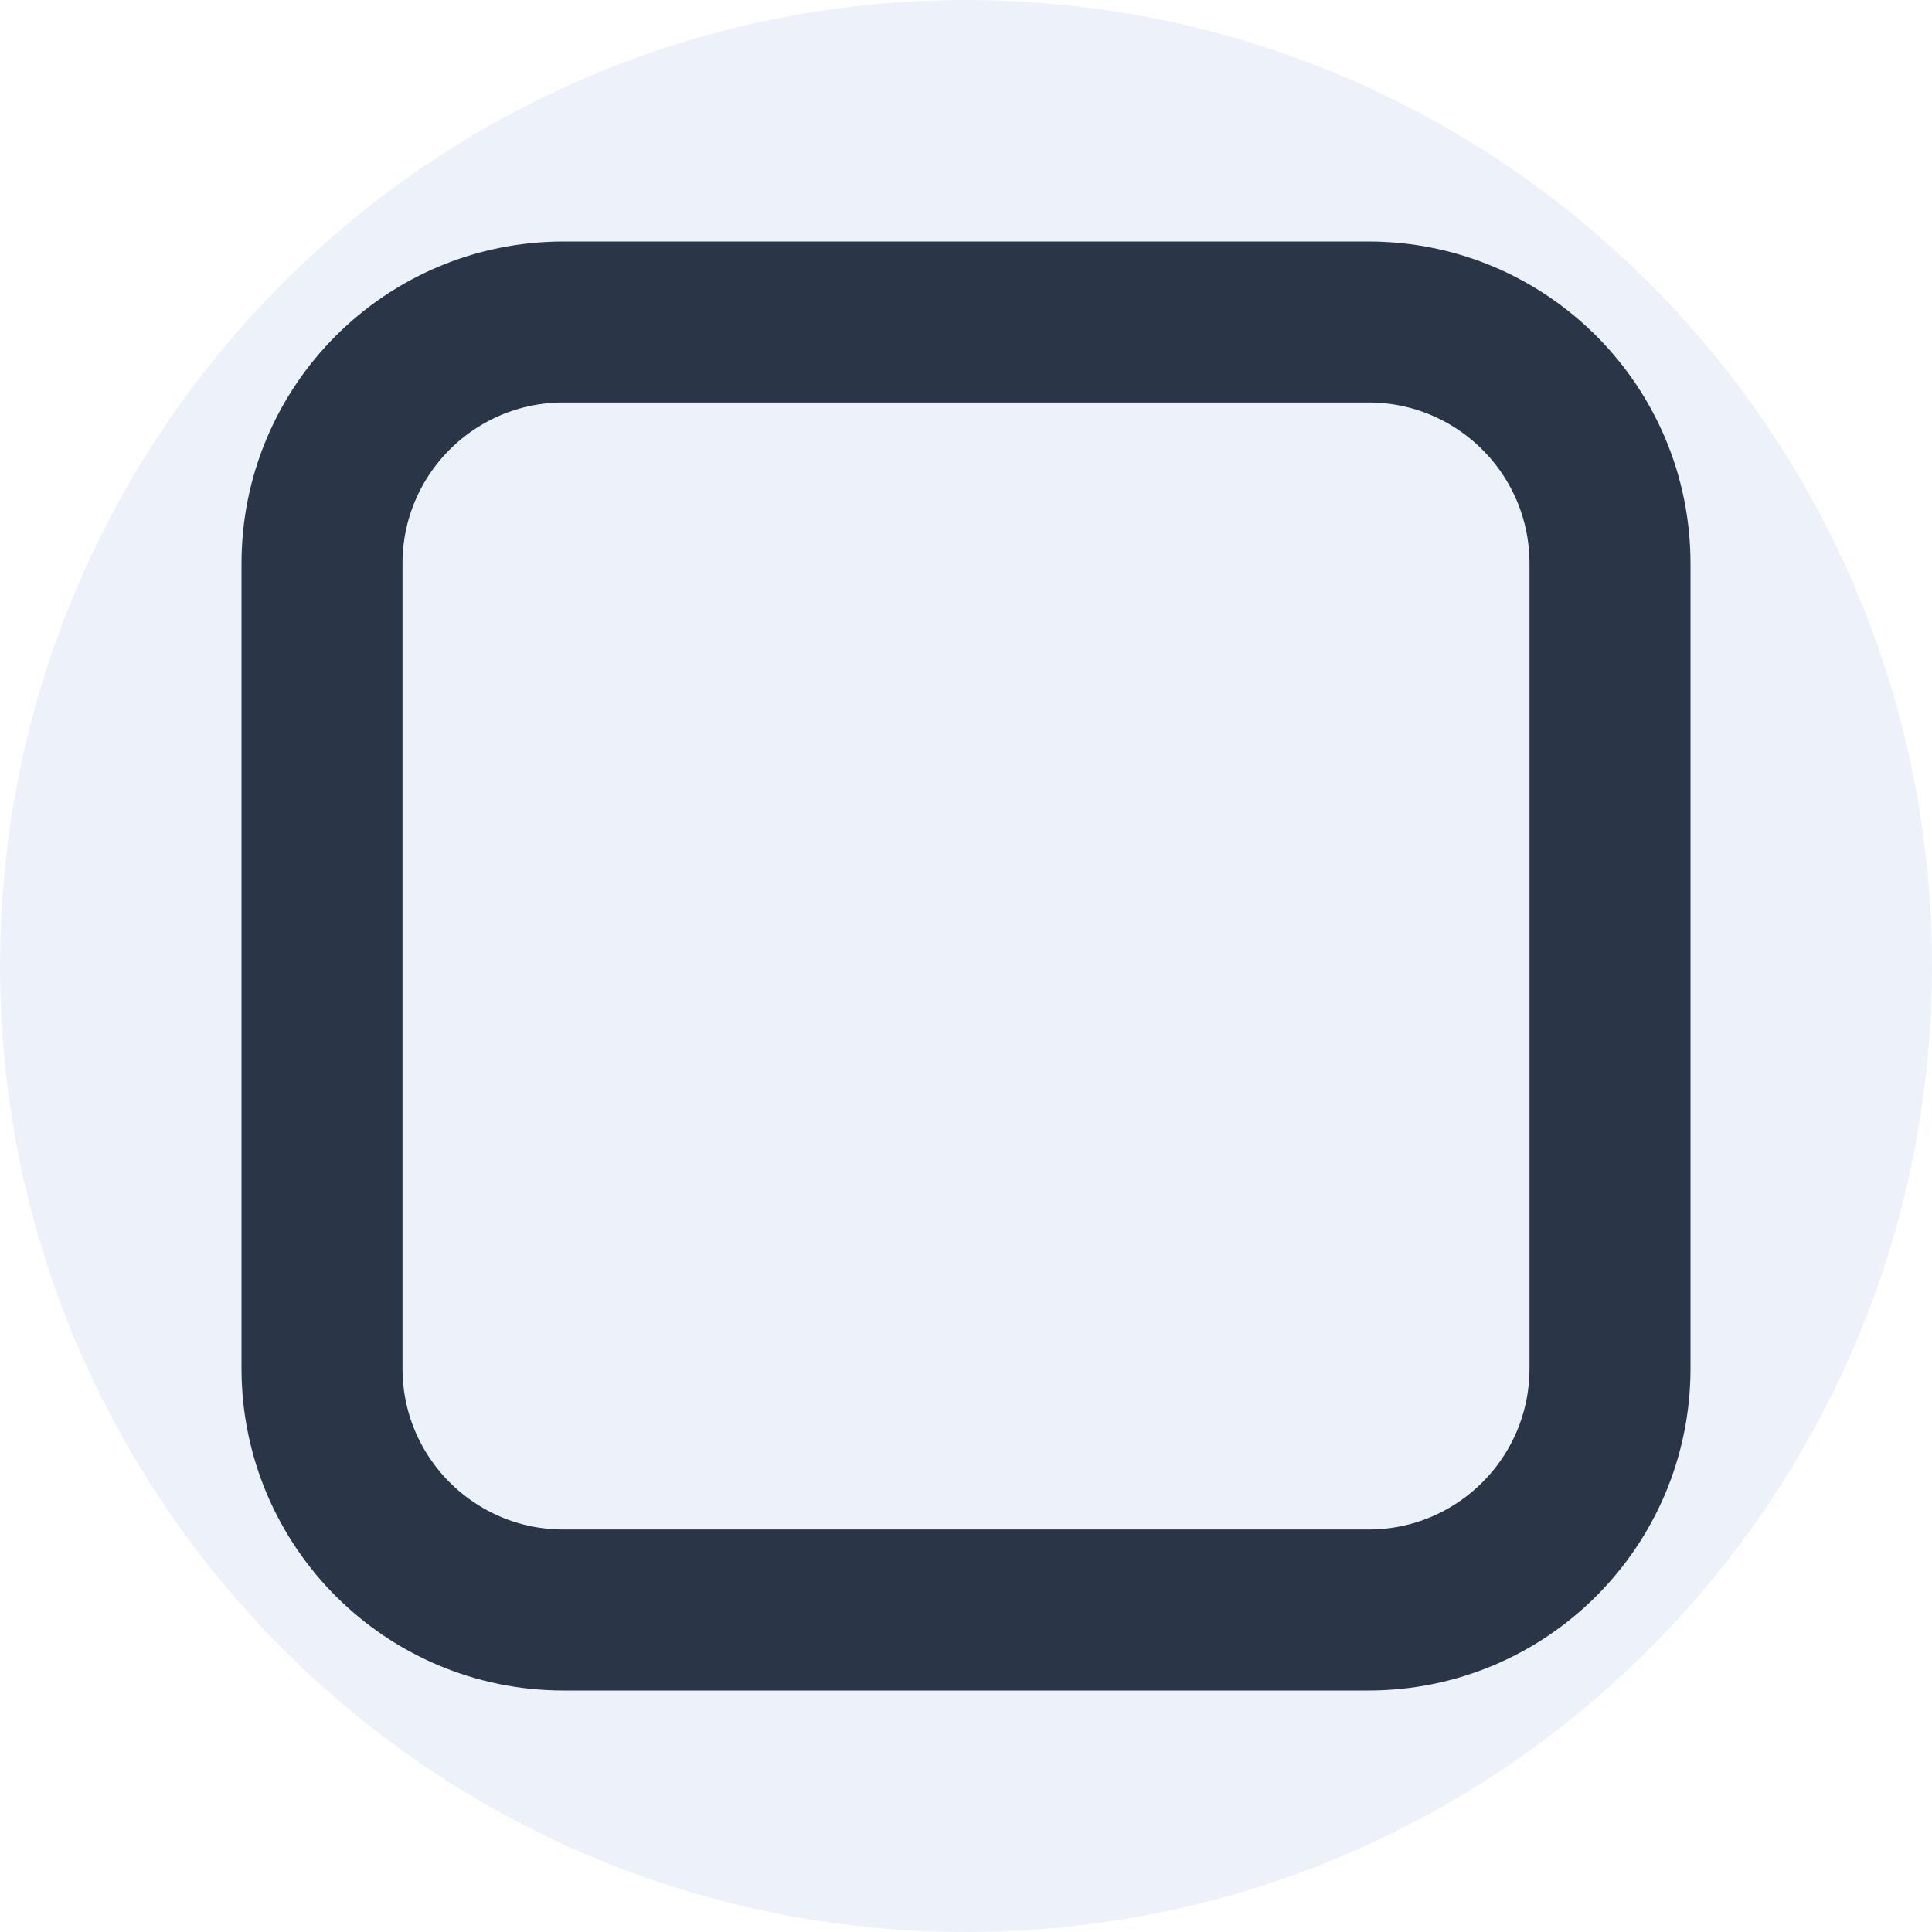
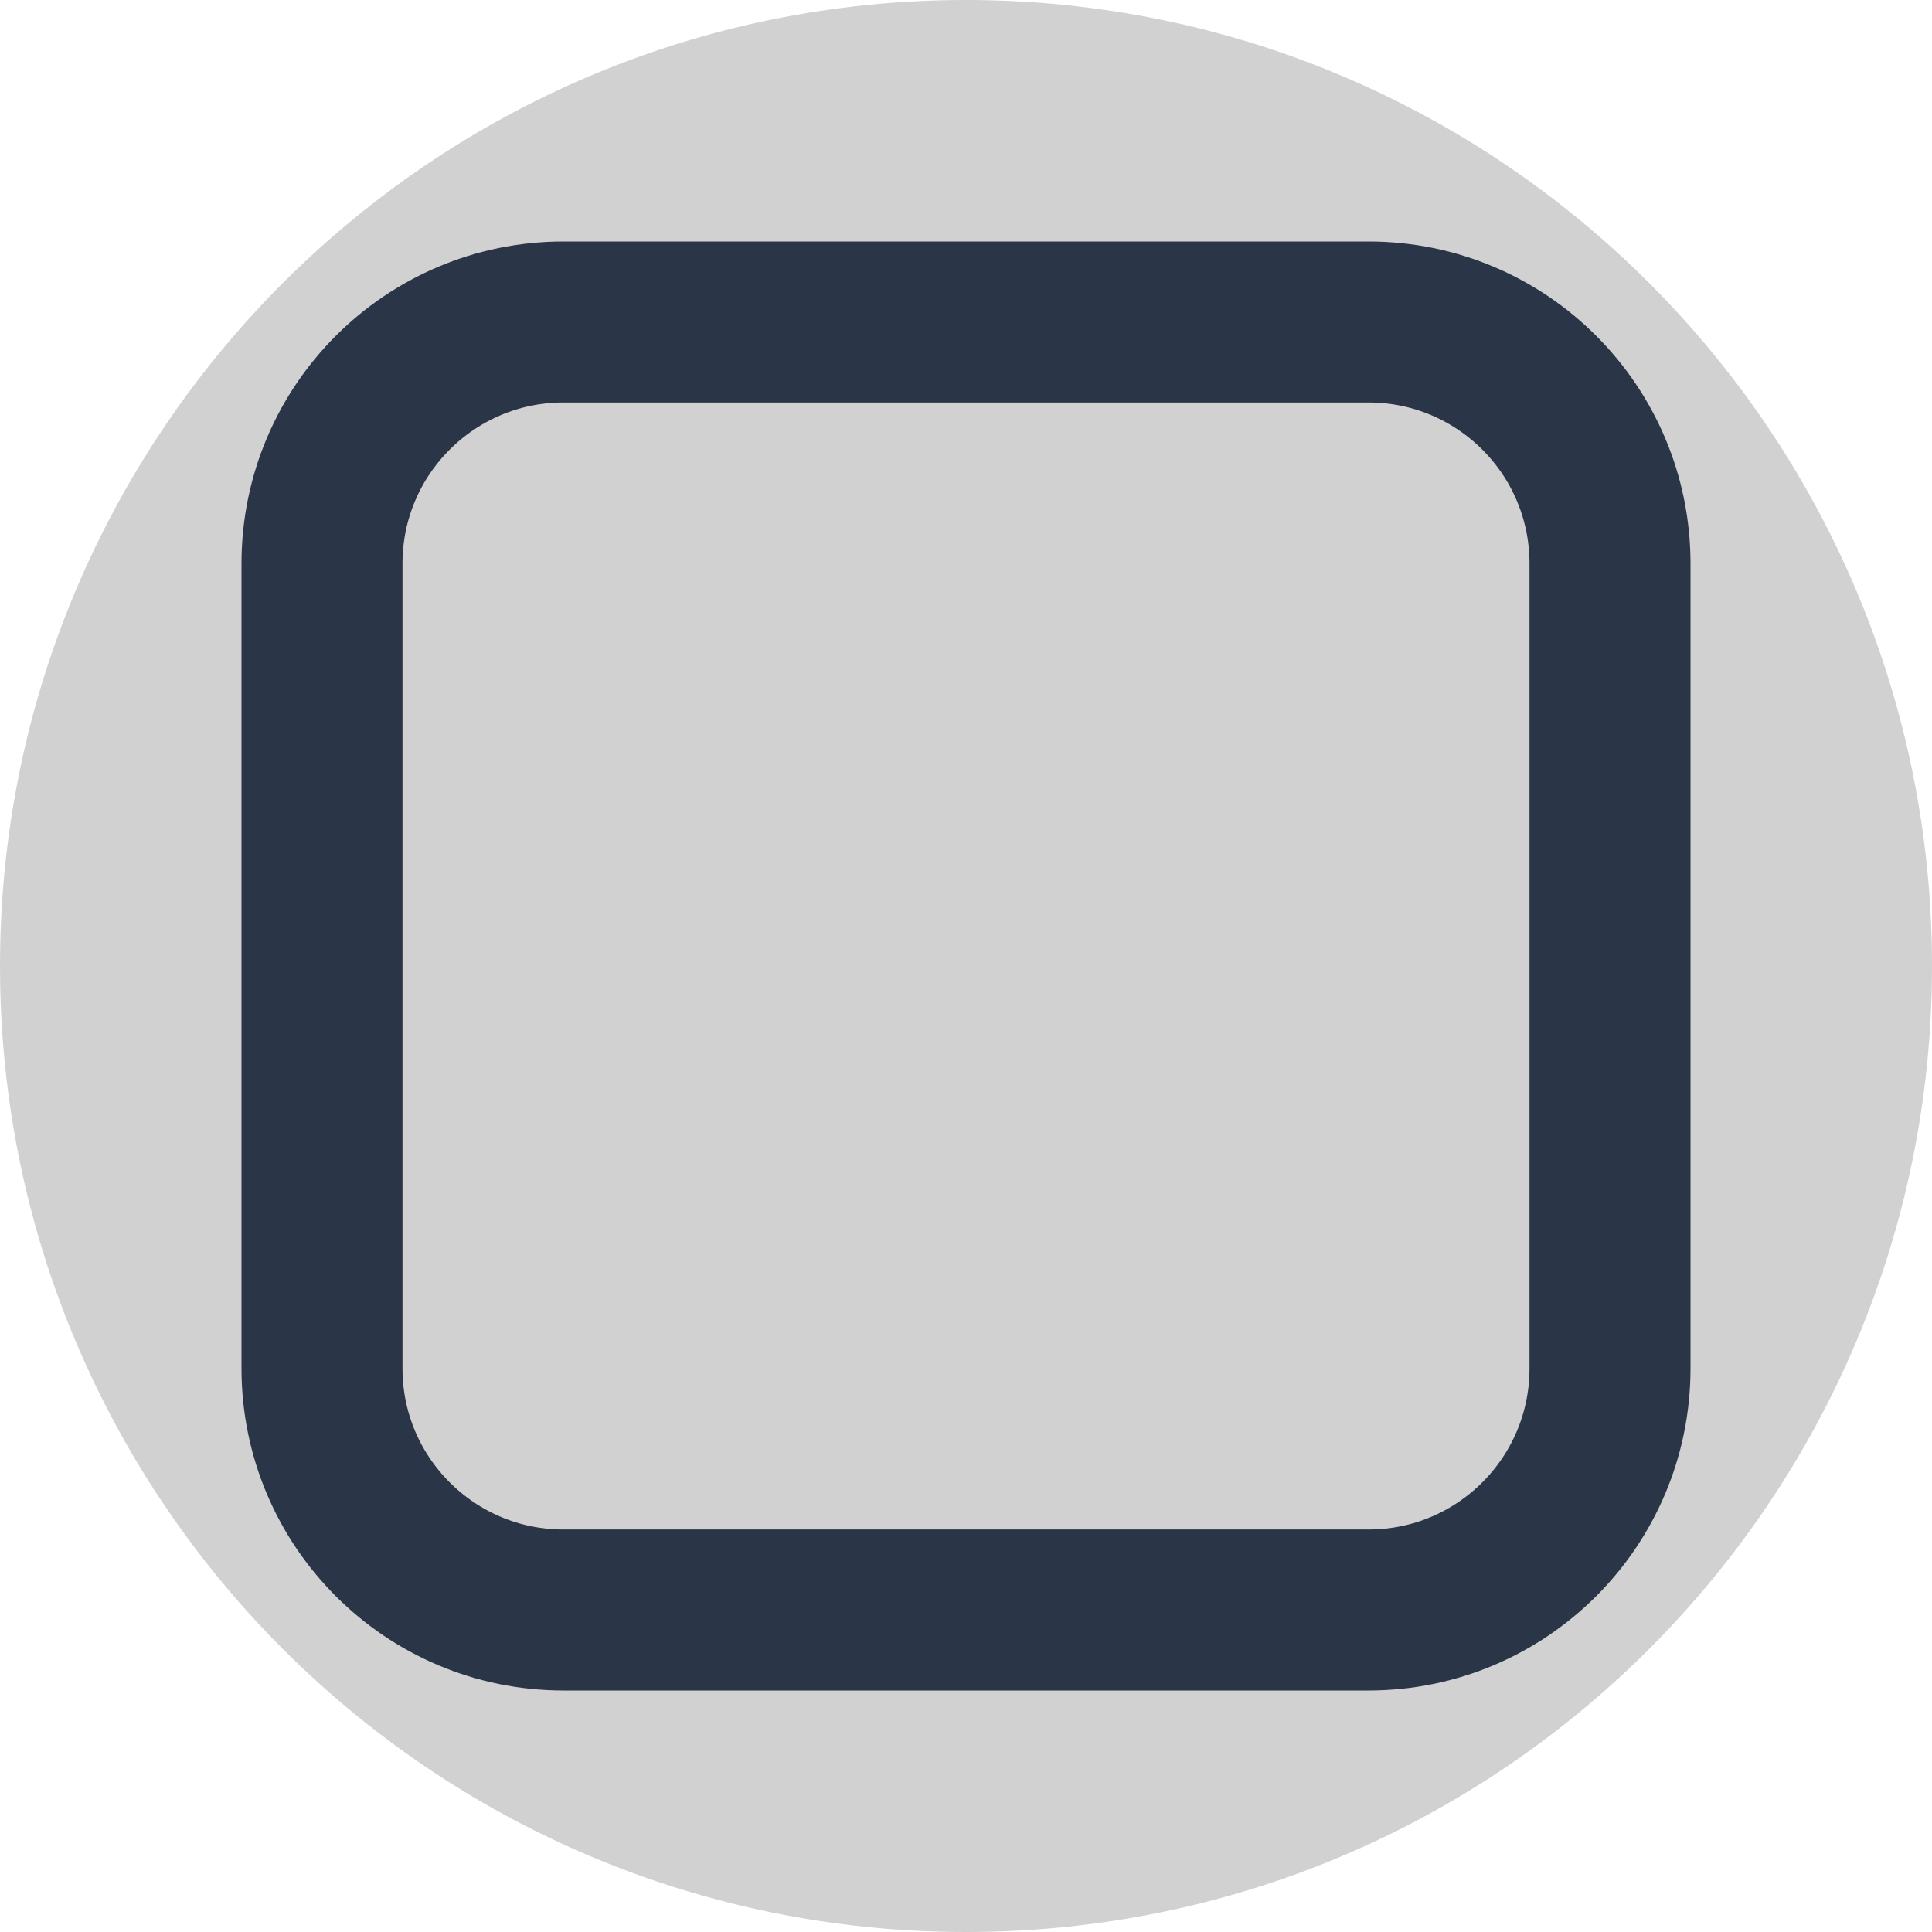
<svg xmlns="http://www.w3.org/2000/svg" width="24" height="24" viewBox="0 0 24 24" fill="none">
-   <rect width="24" height="24" rx="12" fill="#EDF2FA" />
+   <rect width="24" height="24" rx="12" fill="#D1D1D1" />
  <rect x="4" y="4" width="16" height="16" rx="3" stroke="#2A3647" stroke-width="2" />
</svg>
